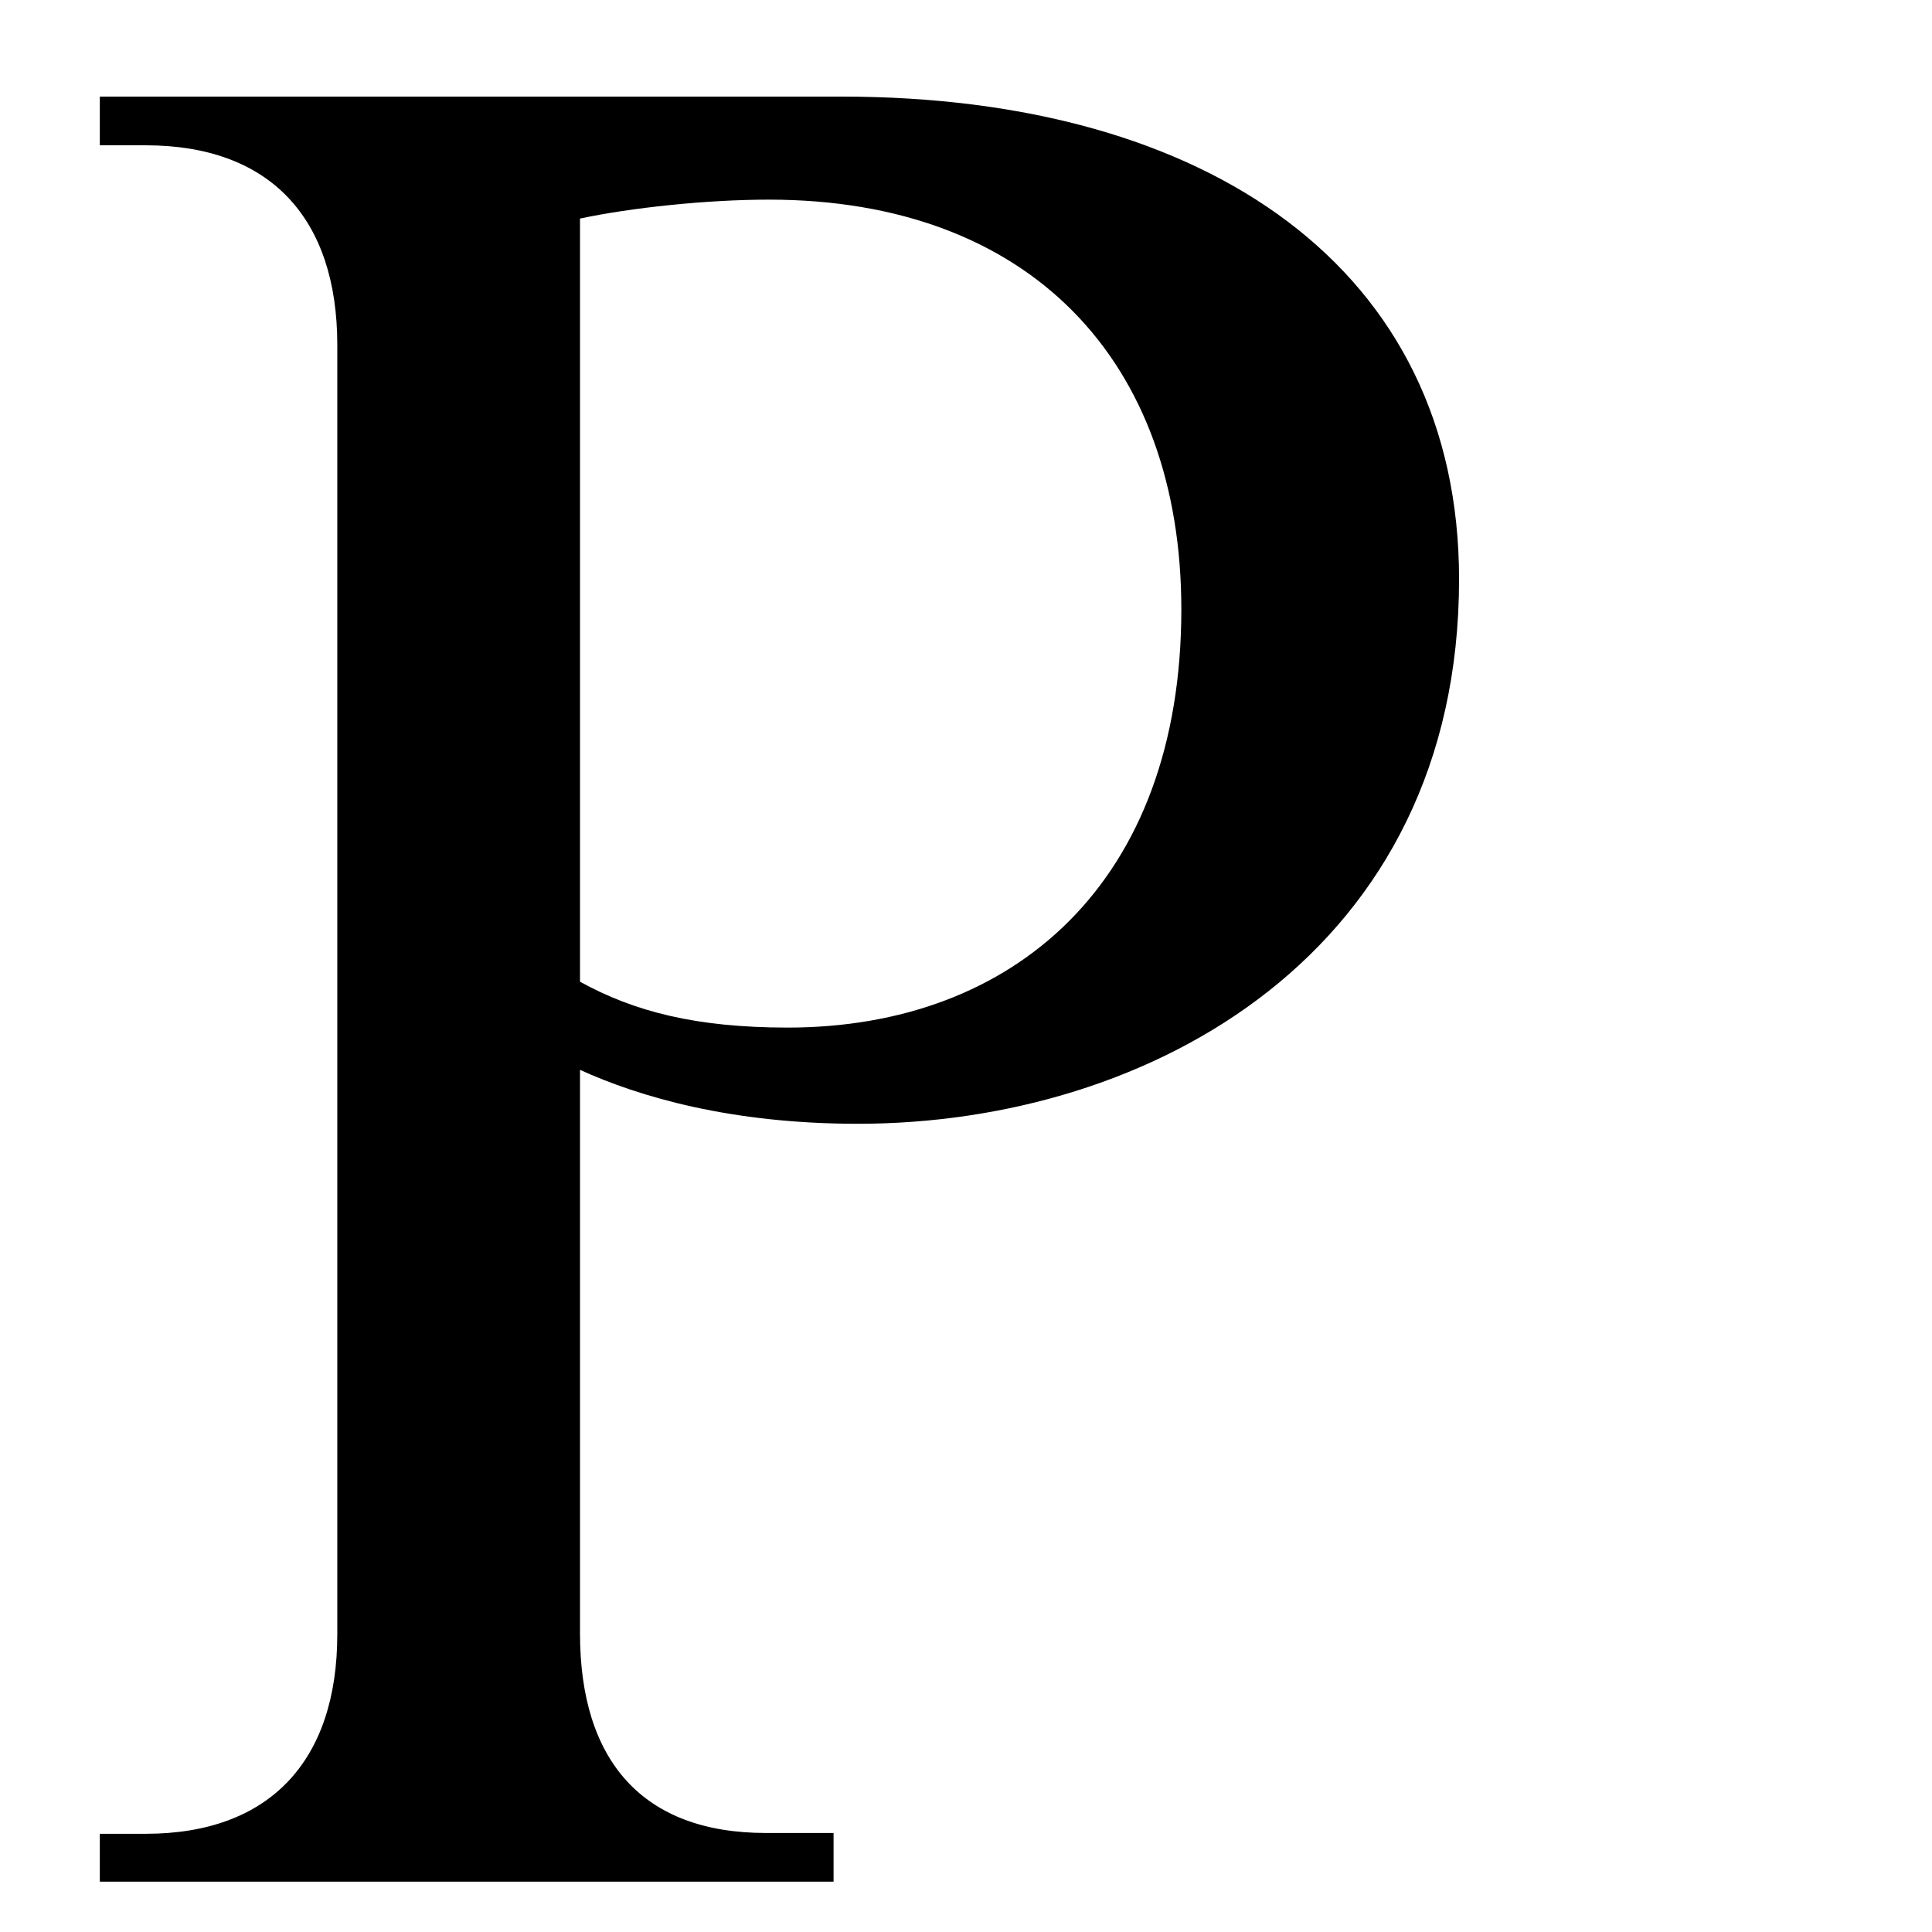
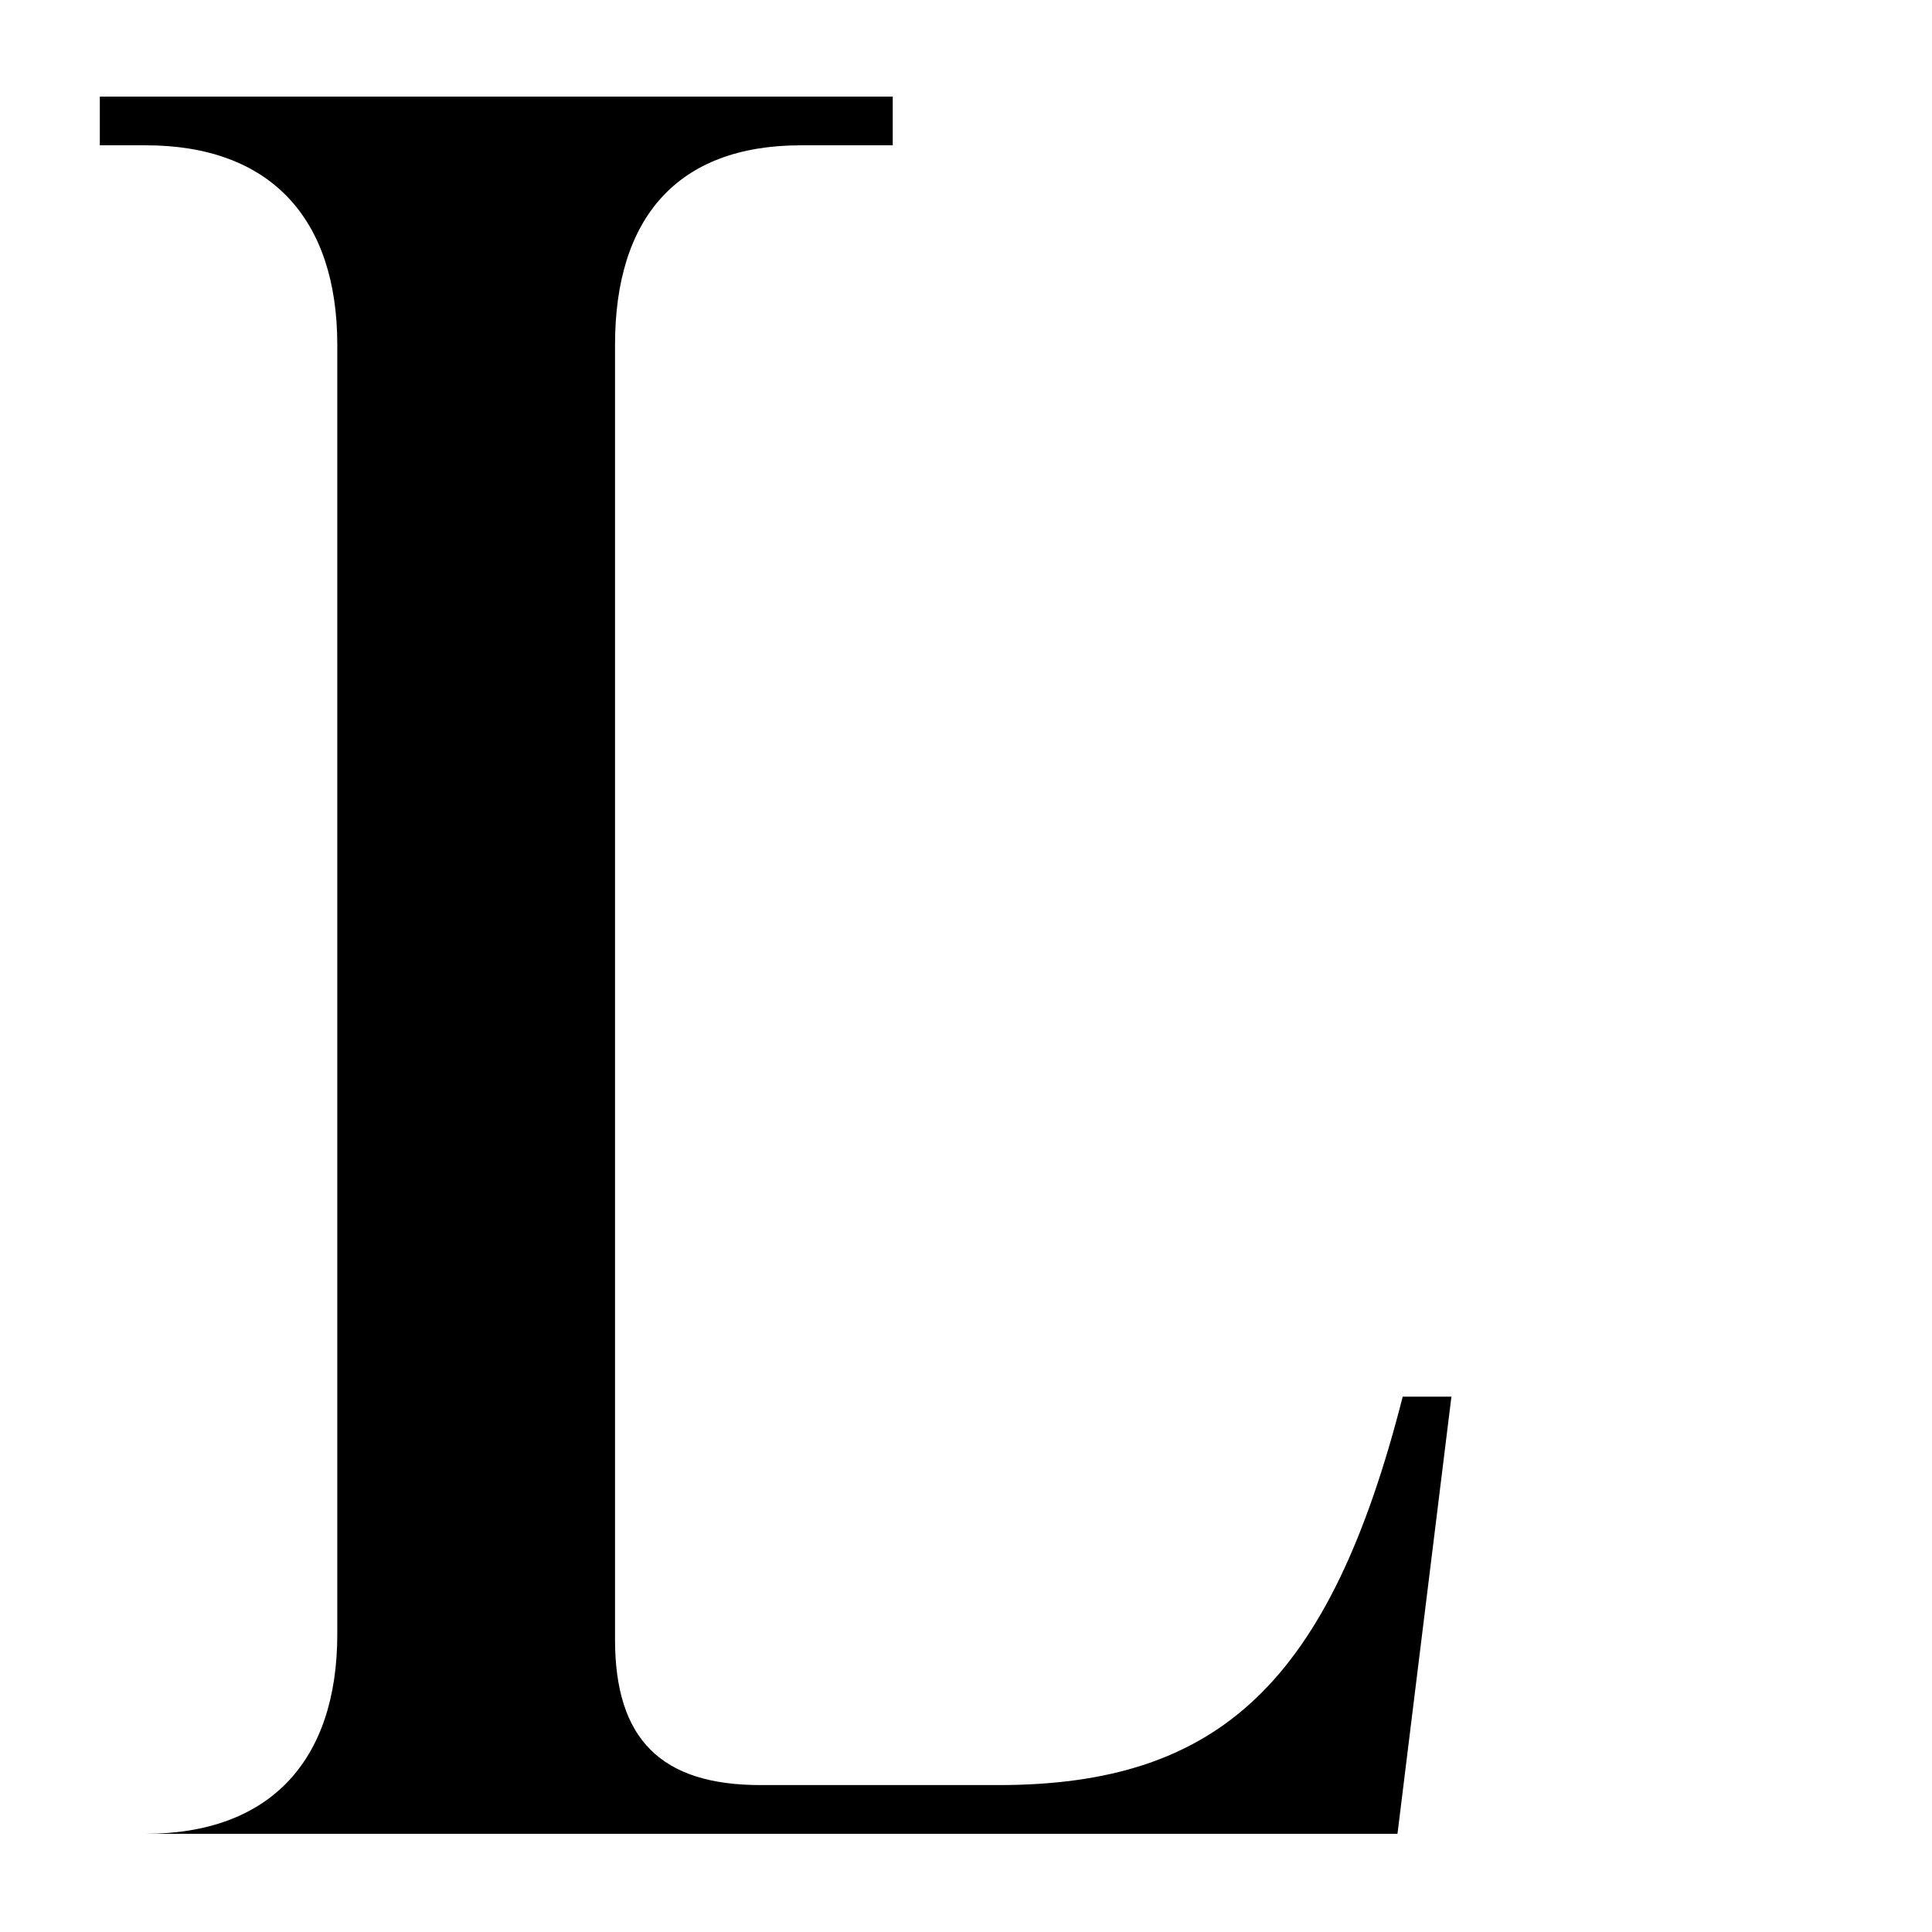
<svg xmlns="http://www.w3.org/2000/svg" viewBox="0 0 48 48">
-   <path d="M2.48,45.56h1.14c3.08,0,4.76-1.81,4.76-4.96V8.57c0-3.15-1.67-4.96-4.76-4.96h-1.14v-1.21h18.43c9.11,0,15.34,4.29,15.34,11.99,0,9.25-7.64,13.53-14.94,13.53-3.15,0-5.43-.67-6.9-1.34v14c0,3.15,1.54,4.96,4.62,4.96h1.68v1.21H2.48v-1.21ZM29.35,15.14c0-6.16-3.75-10.18-10.25-10.18-1.54,0-3.42.2-4.69.47v18.96c1.34.74,2.88,1.14,5.16,1.14,5.63,0,9.78-3.62,9.78-10.39Z" />
+   <path d="M2.48,45.56h1.14c3.08,0,4.76-1.81,4.76-4.96V8.57c0-3.15-1.67-4.96-4.76-4.96h-1.14v-1.21h19.7v1.21h-2.28c-3.08,0-4.62,1.81-4.62,4.96v32.16c0,2.48,1.14,3.62,3.62,3.62h5.9c5.5,0,8.24-2.55,10.05-9.65h1.21l-1.34,10.86H2.48v-1.21Z" />
</svg>
